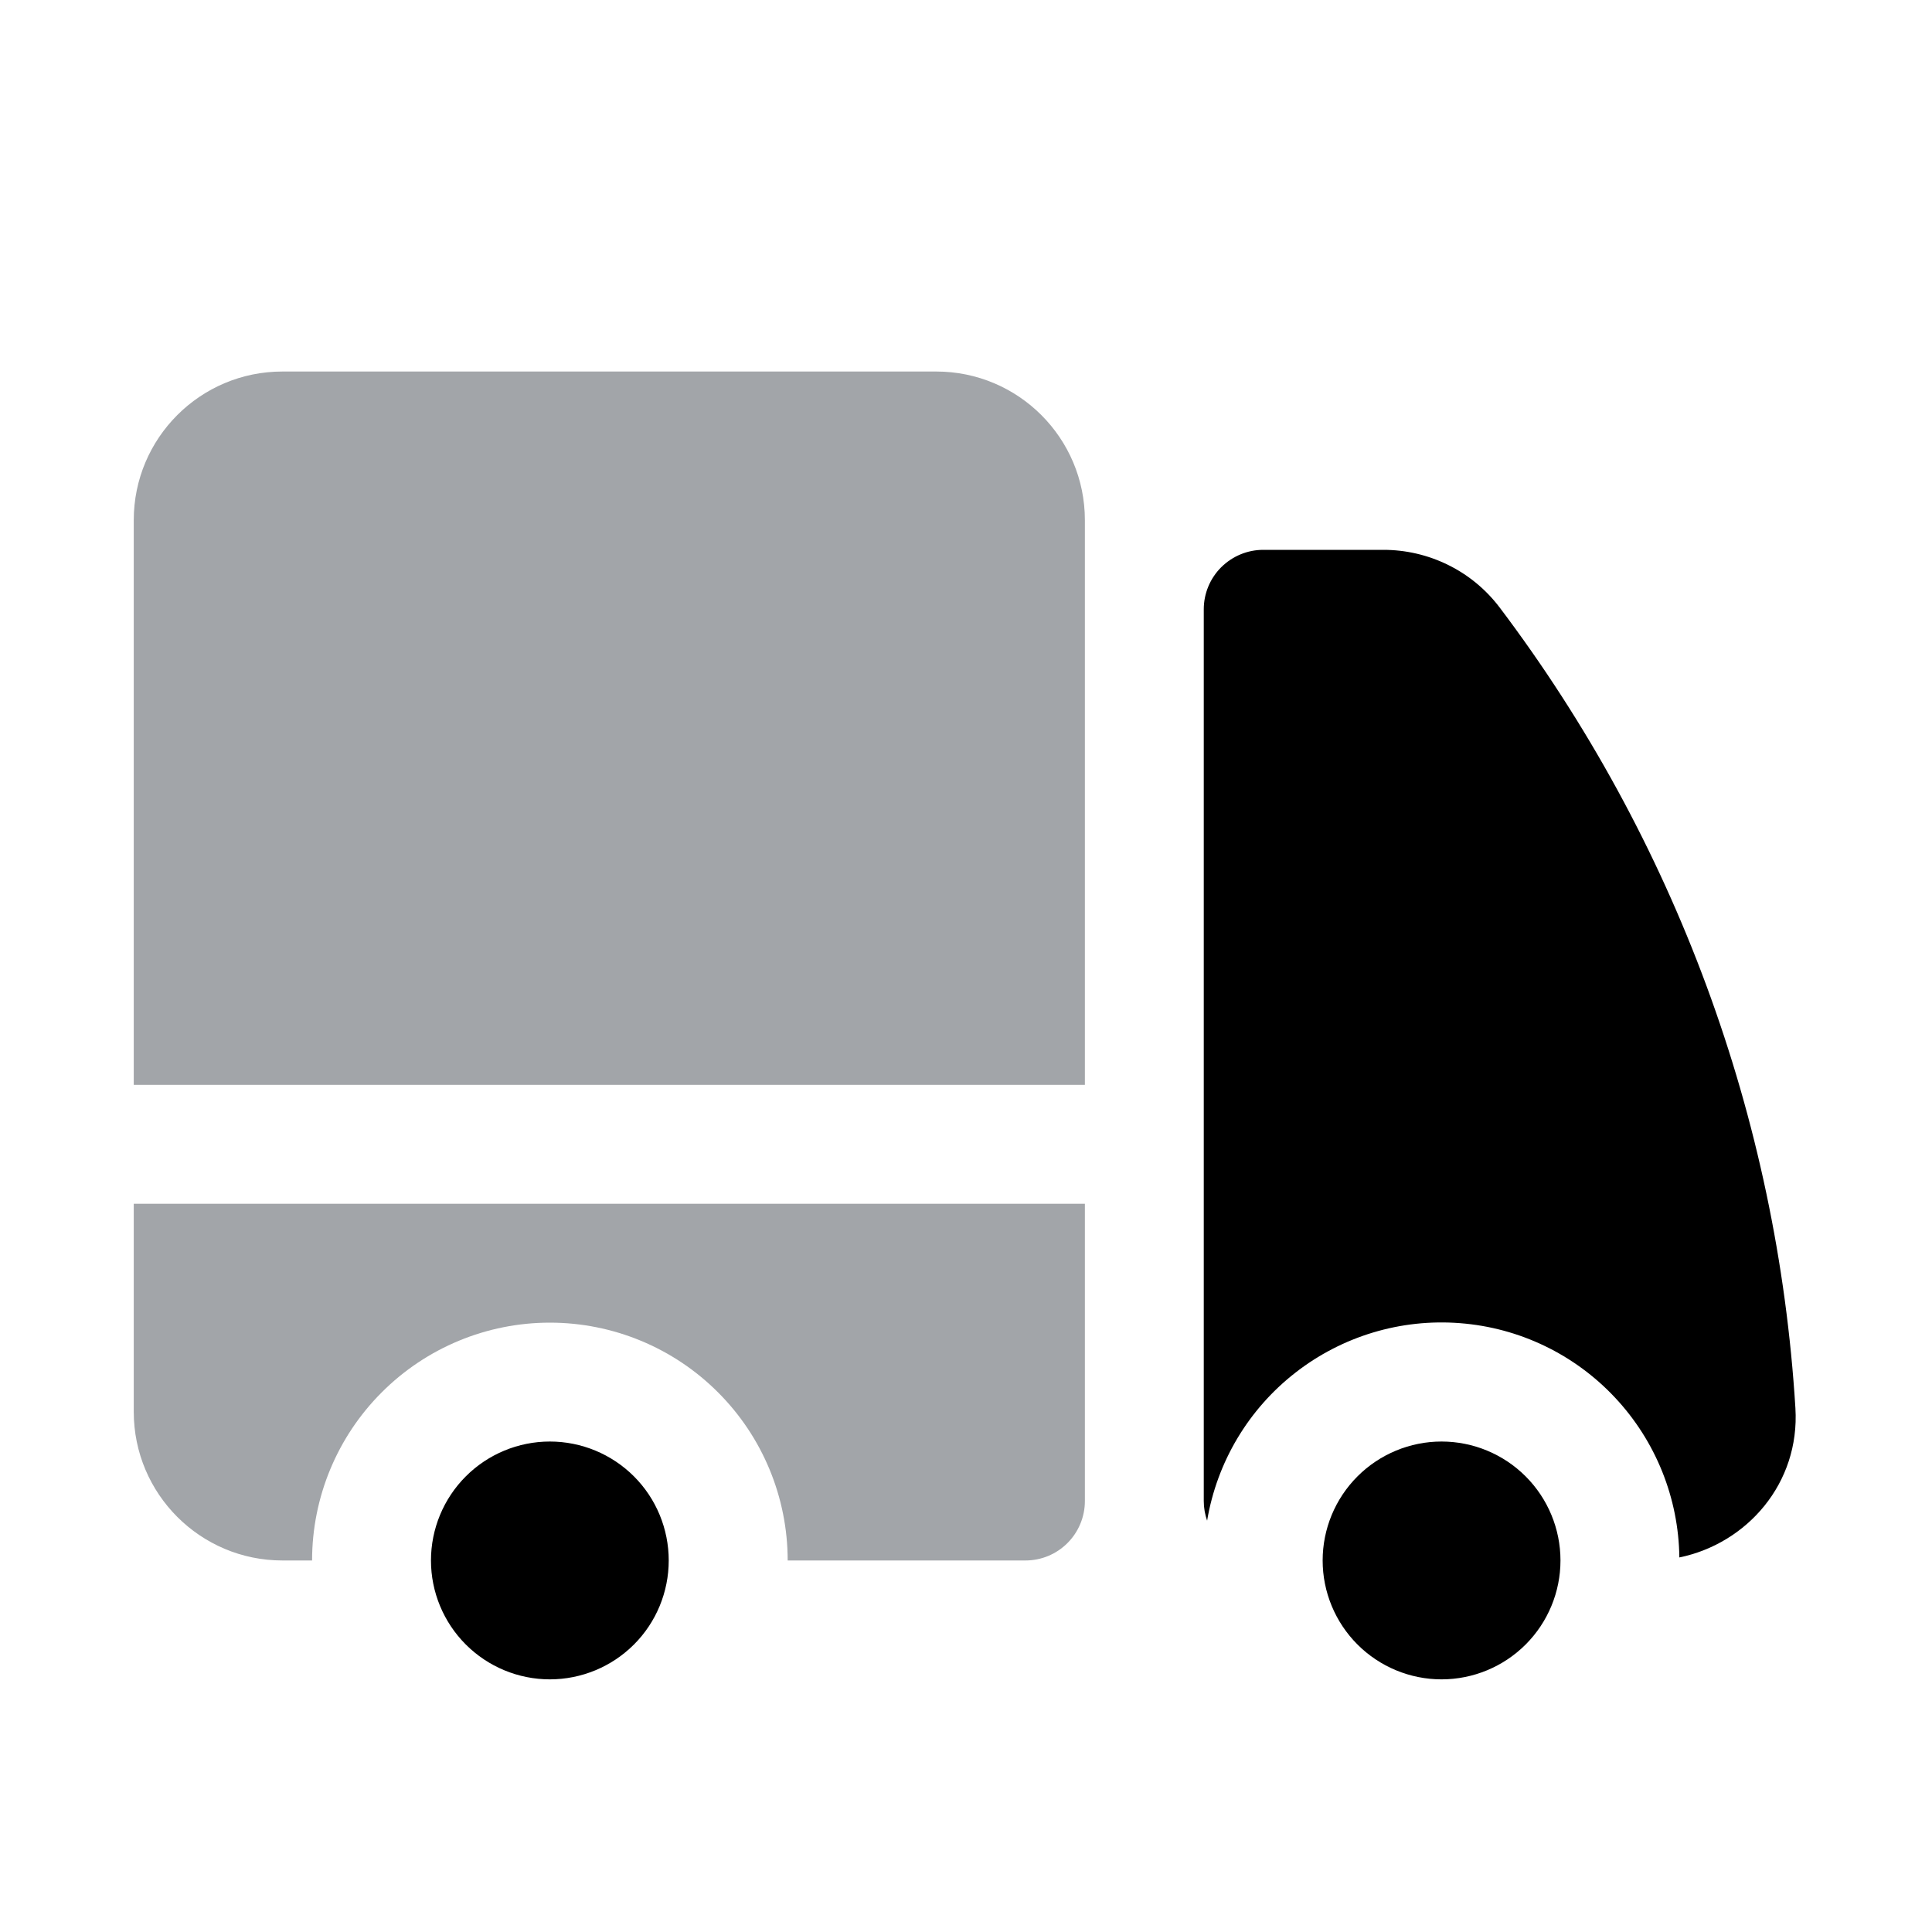
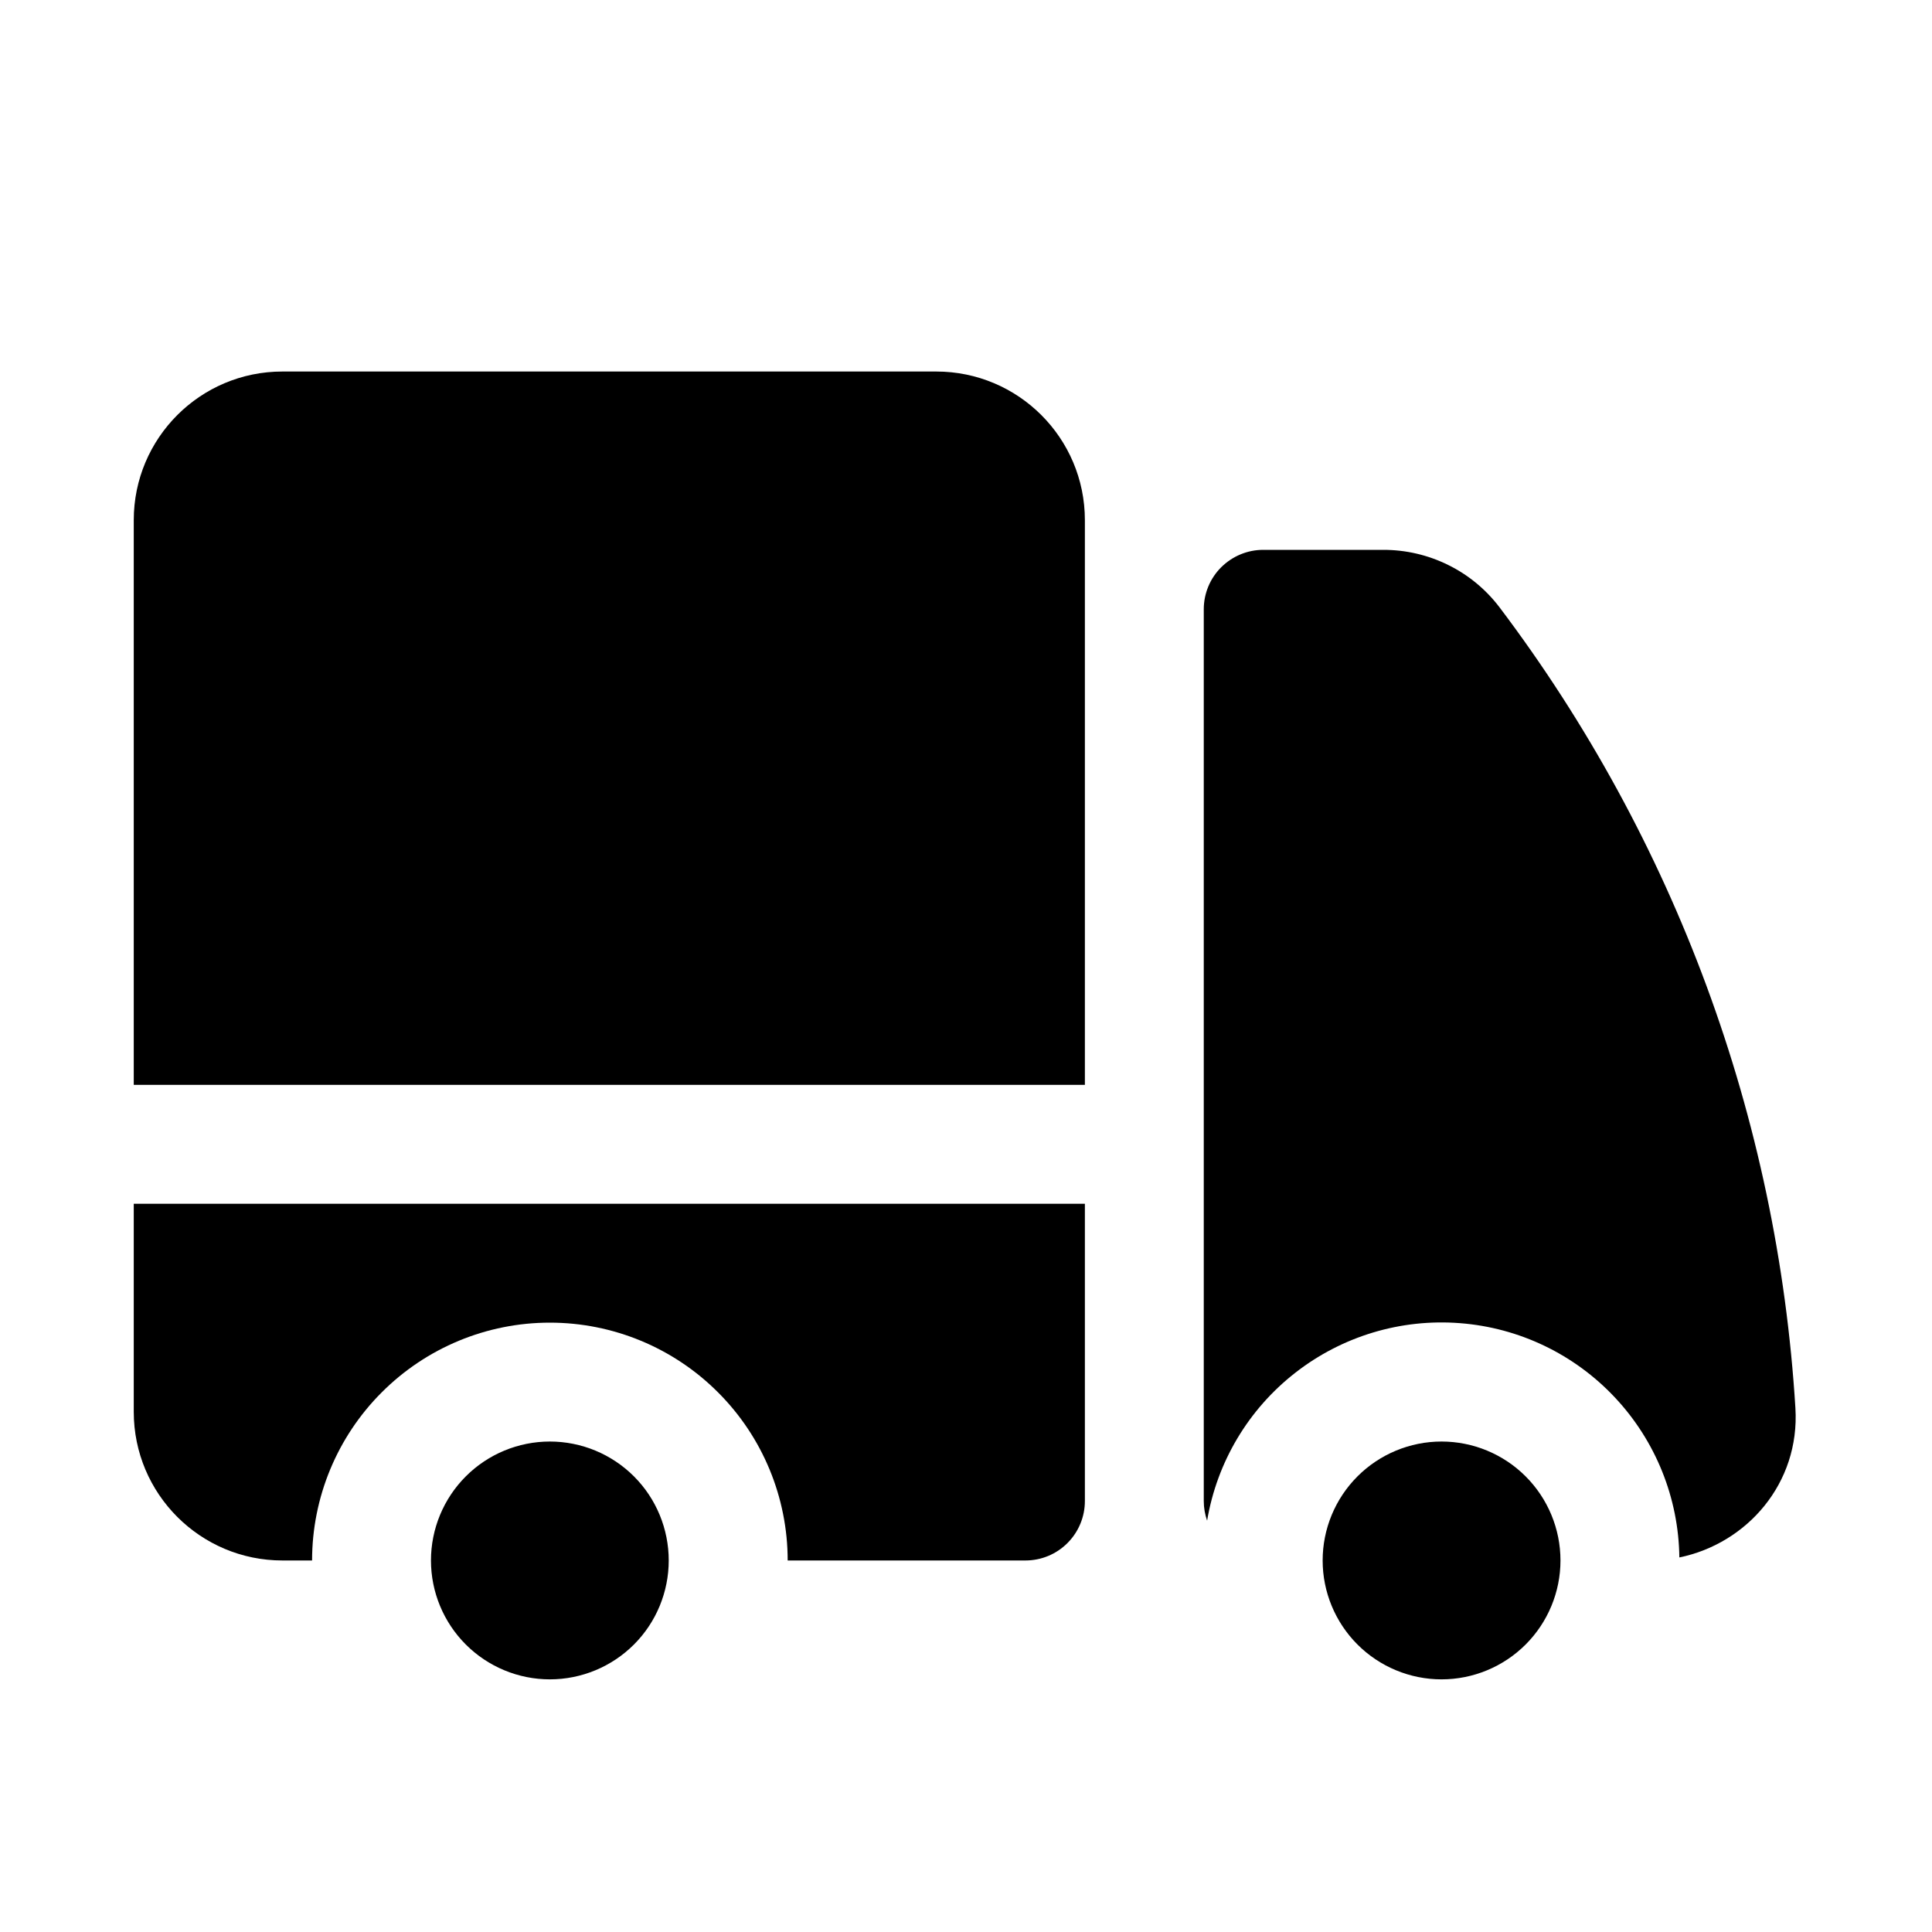
<svg xmlns="http://www.w3.org/2000/svg" width="30" height="30" viewBox="0 0 30 30" fill="none">
-   <path d="M4.385 5.769C3.11 5.769 2.077 6.803 2.077 8.077V16.846H16.846V8.077C16.846 6.802 15.812 5.769 14.538 5.769H4.385ZM16.846 18.692H2.077V21.923C2.077 23.197 3.111 24.231 4.385 24.231H4.846C4.846 23.252 5.235 22.312 5.928 21.62C6.62 20.927 7.559 20.538 8.538 20.538C9.518 20.538 10.457 20.927 11.149 21.62C11.842 22.312 12.231 23.252 12.231 24.231H15.923C16.168 24.231 16.403 24.134 16.576 23.96C16.749 23.787 16.846 23.553 16.846 23.308V18.692Z" fill="#A2A5A9" />
+   <path d="M4.385 5.769C3.11 5.769 2.077 6.803 2.077 8.077V16.846H16.846V8.077C16.846 6.802 15.812 5.769 14.538 5.769H4.385ZM16.846 18.692H2.077V21.923C2.077 23.197 3.111 24.231 4.385 24.231H4.846C4.846 23.252 5.235 22.312 5.928 21.62C6.62 20.927 7.559 20.538 8.538 20.538C9.518 20.538 10.457 20.927 11.149 21.62C11.842 22.312 12.231 23.252 12.231 24.231H15.923C16.168 24.231 16.403 24.134 16.576 23.96C16.749 23.787 16.846 23.553 16.846 23.308V18.692Z" fill="currentColor" />
  <path d="M10.384 24.231C10.384 23.741 10.19 23.271 9.844 22.925C9.498 22.579 9.028 22.384 8.538 22.384C8.049 22.384 7.579 22.579 7.233 22.925C6.887 23.271 6.692 23.741 6.692 24.231C6.692 24.72 6.887 25.19 7.233 25.536C7.579 25.882 8.049 26.077 8.538 26.077C9.028 26.077 9.498 25.882 9.844 25.536C10.19 25.19 10.384 24.72 10.384 24.231ZM19.615 8.538C19.37 8.538 19.136 8.636 18.962 8.809C18.789 8.982 18.692 9.217 18.692 9.461V23.308C18.692 23.415 18.711 23.517 18.744 23.613C18.897 22.703 19.385 21.884 20.112 21.317C20.839 20.749 21.752 20.474 22.671 20.546C23.591 20.617 24.45 21.03 25.08 21.704C25.71 22.377 26.066 23.262 26.077 24.184C27.127 23.968 27.95 23.033 27.879 21.866C27.603 17.36 26.006 13.034 23.285 9.431C23.073 9.152 22.8 8.926 22.486 8.772C22.172 8.617 21.826 8.537 21.476 8.538H19.615Z" fill="currentColor" />
  <path d="M24.231 24.231C24.231 23.741 24.036 23.271 23.69 22.925C23.344 22.579 22.874 22.384 22.384 22.384C21.895 22.384 21.425 22.579 21.079 22.925C20.733 23.271 20.538 23.741 20.538 24.231C20.538 24.72 20.733 25.19 21.079 25.536C21.425 25.882 21.895 26.077 22.384 26.077C22.874 26.077 23.344 25.882 23.69 25.536C24.036 25.19 24.231 24.72 24.231 24.231Z" fill="currentColor" />
</svg>
